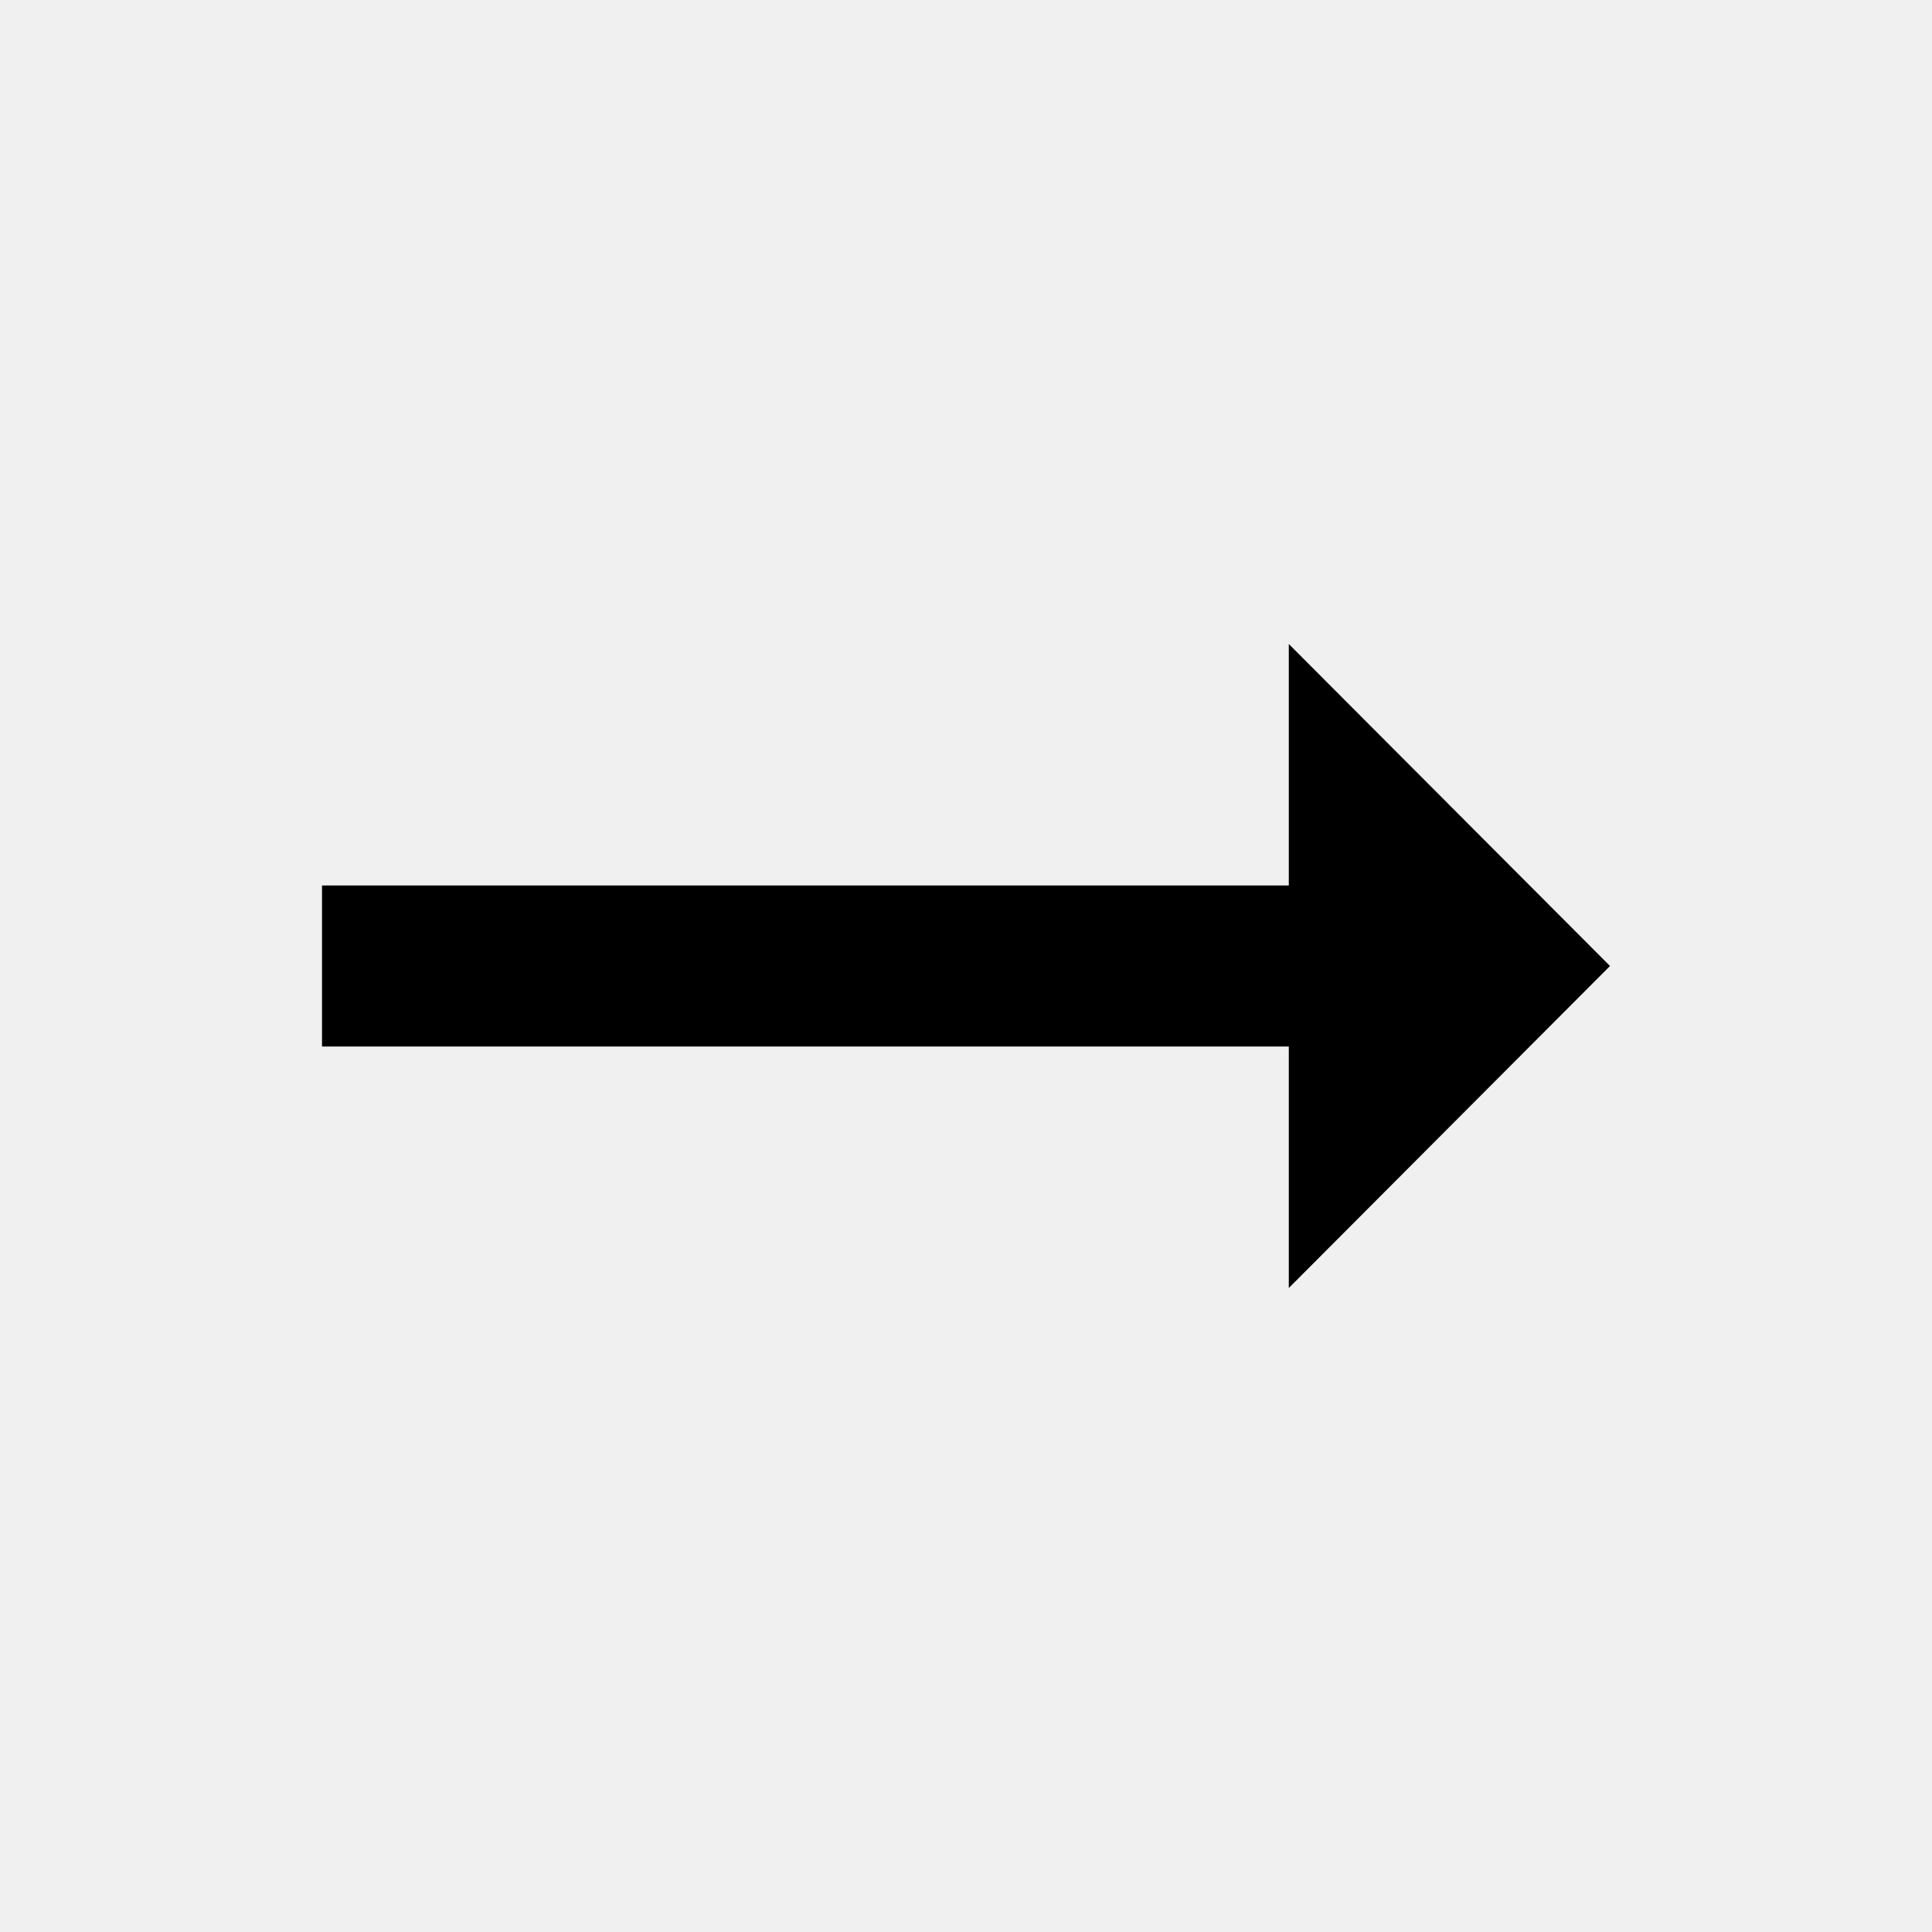
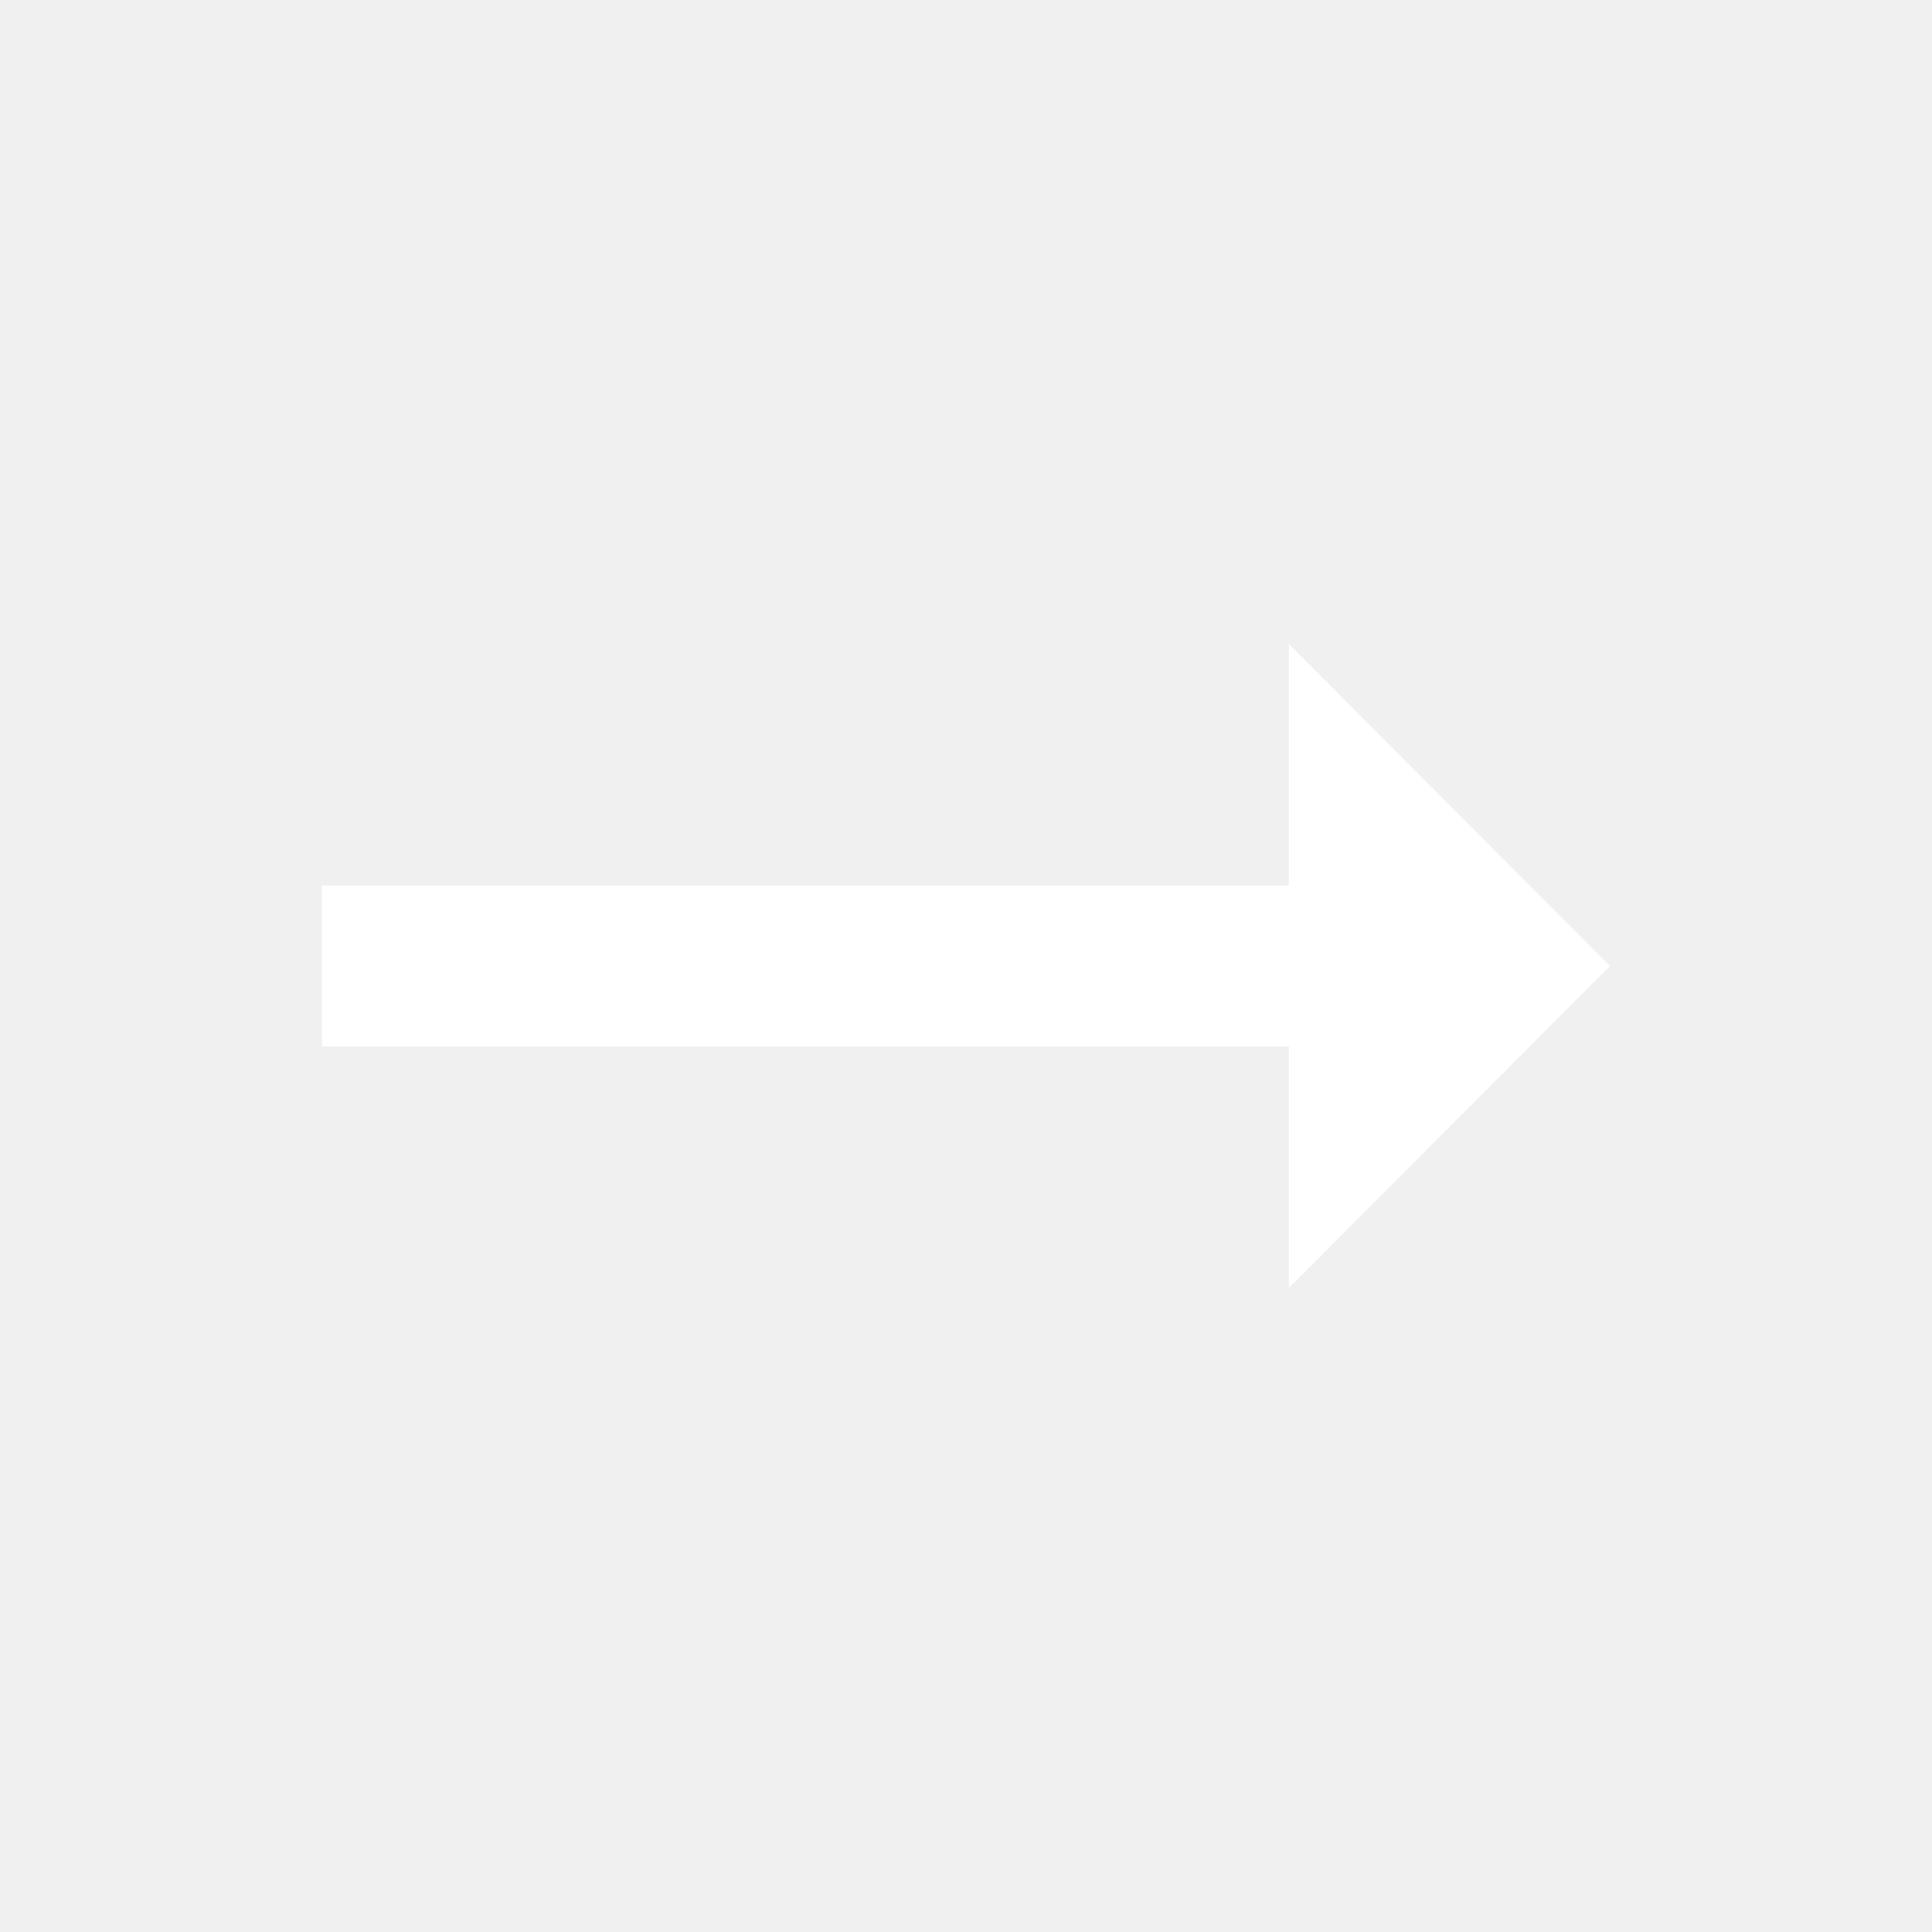
- <svg xmlns="http://www.w3.org/2000/svg" height="24px" viewBox="0 0 24 24" width="24px" fill="#000000">
+ <svg xmlns="http://www.w3.org/2000/svg" height="24px" viewBox="0 0 24 24" width="24px" fill="#fff">
  <path d="M0 0h24v24H0V0z" fill="none" />
  <path d="M16.01 11H4v2h12.01v3L20 12l-3.99-4v3z" />
</svg>
